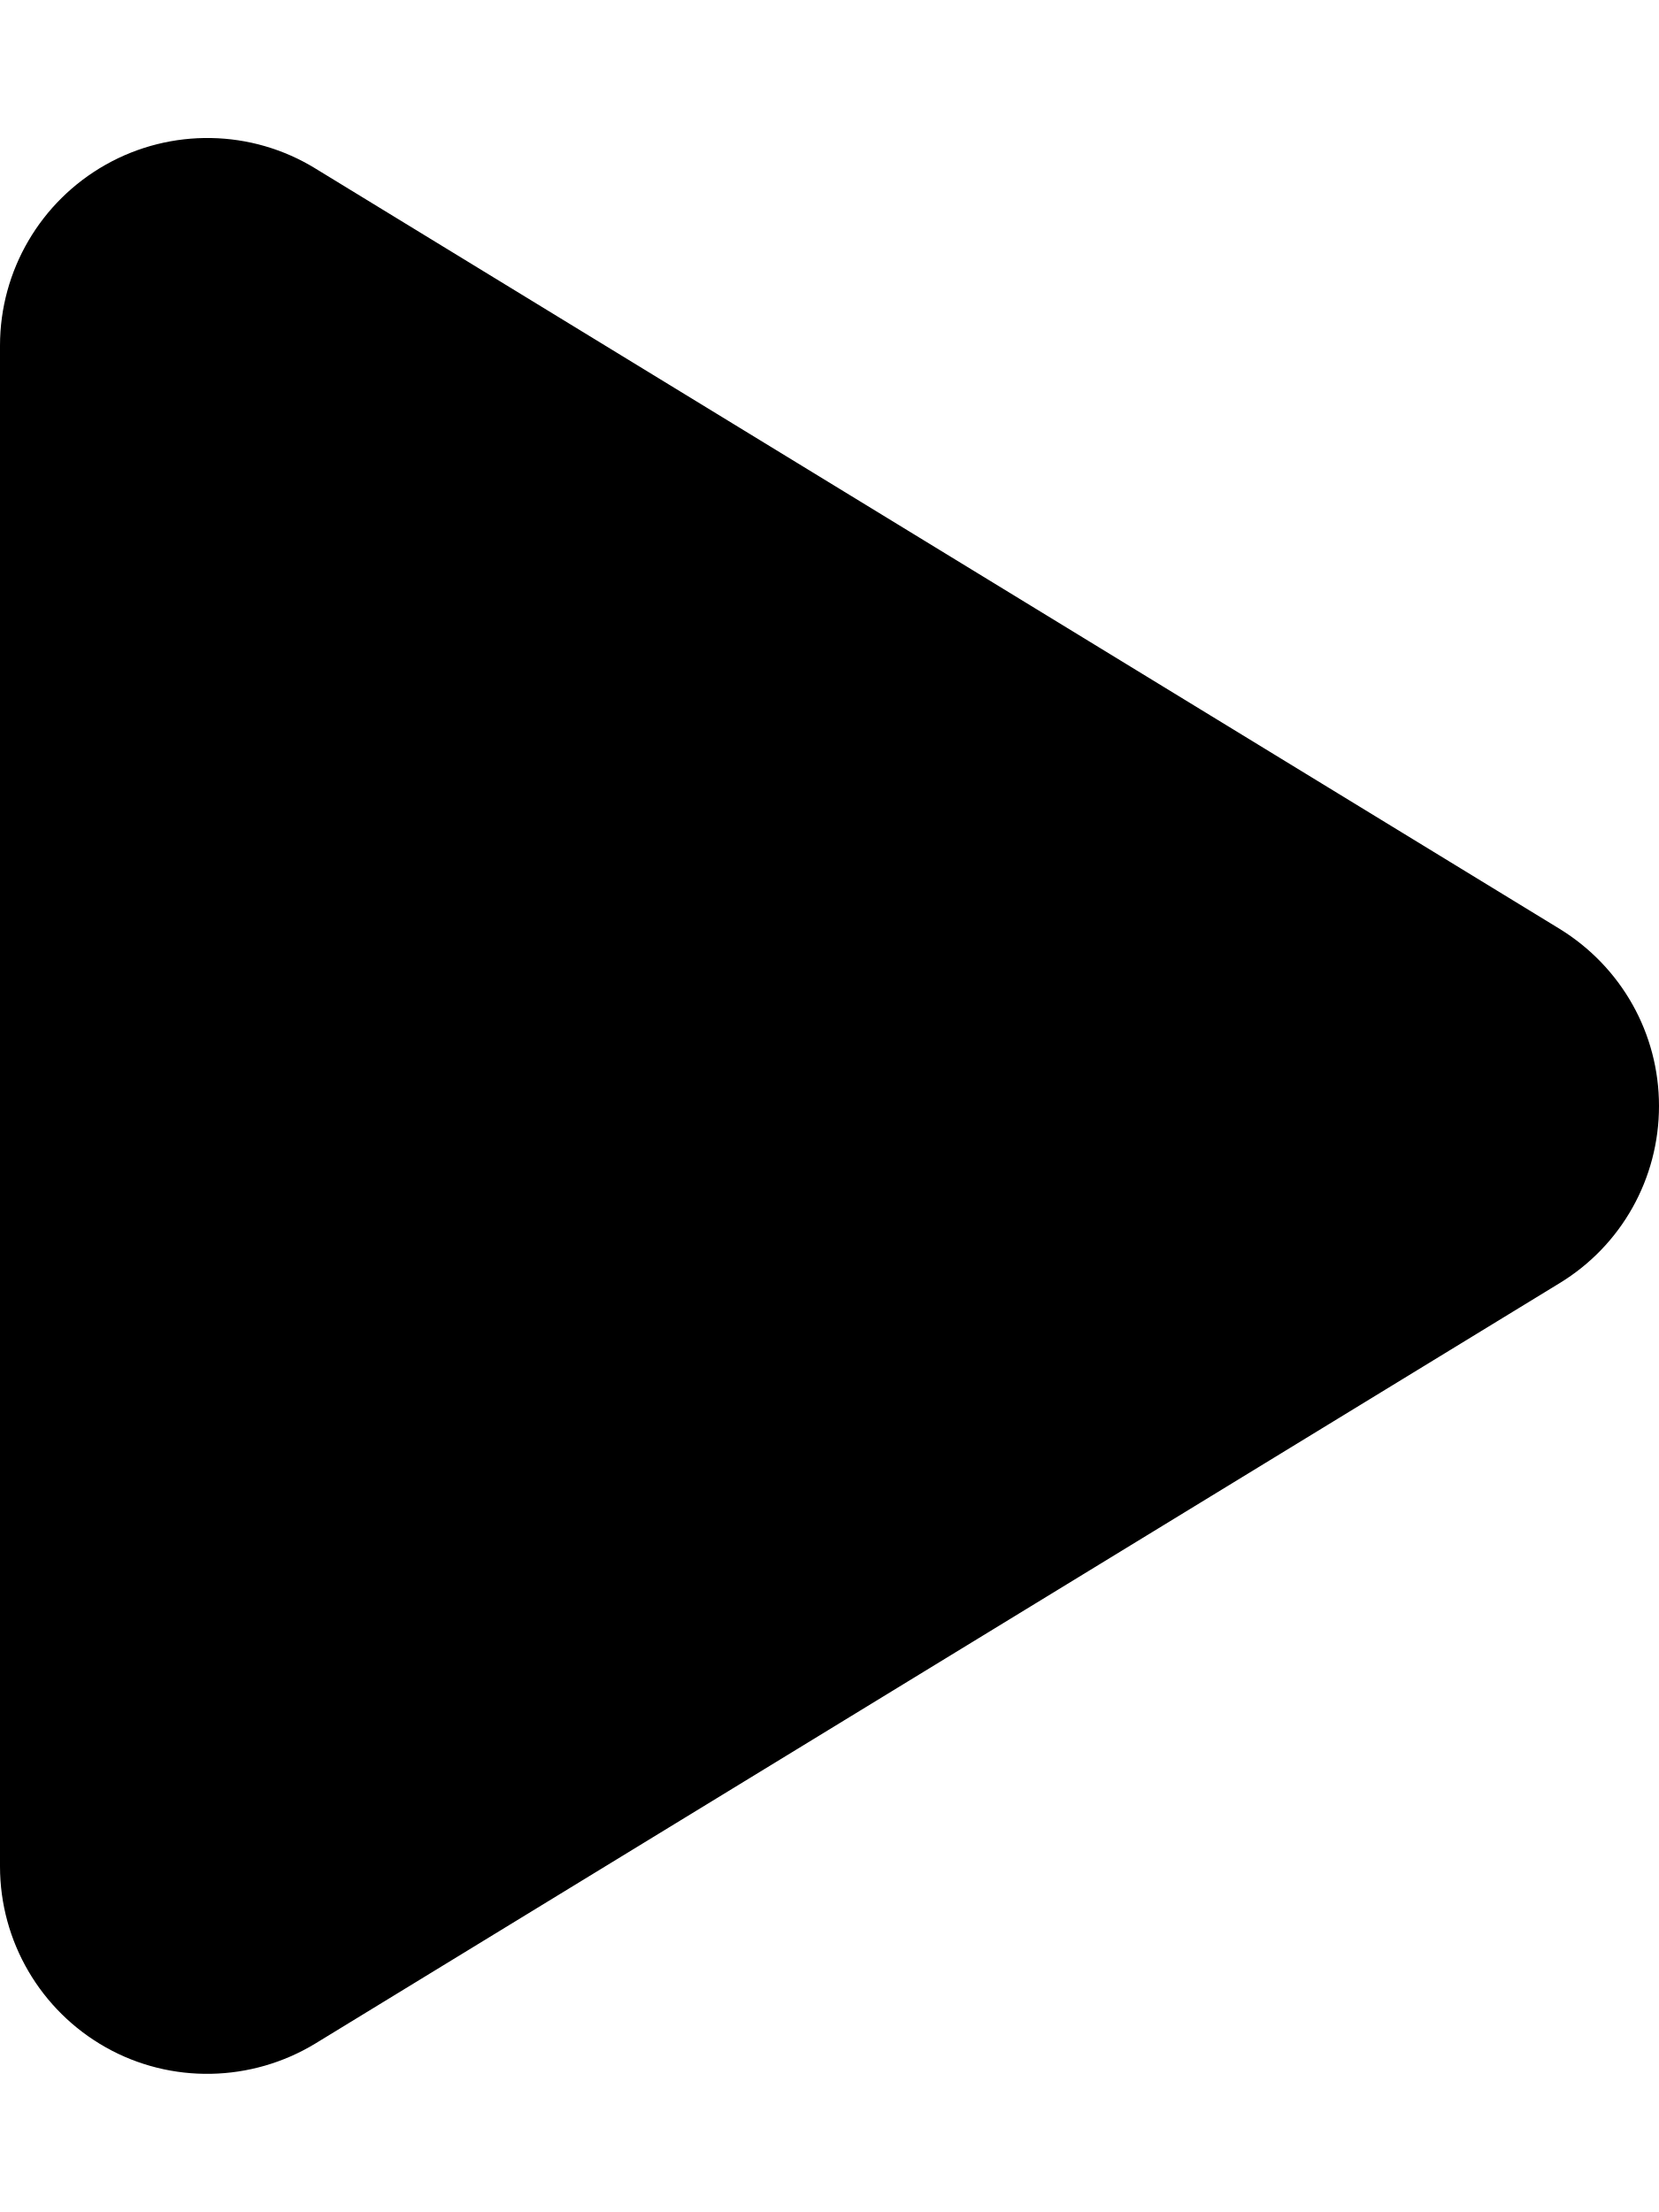
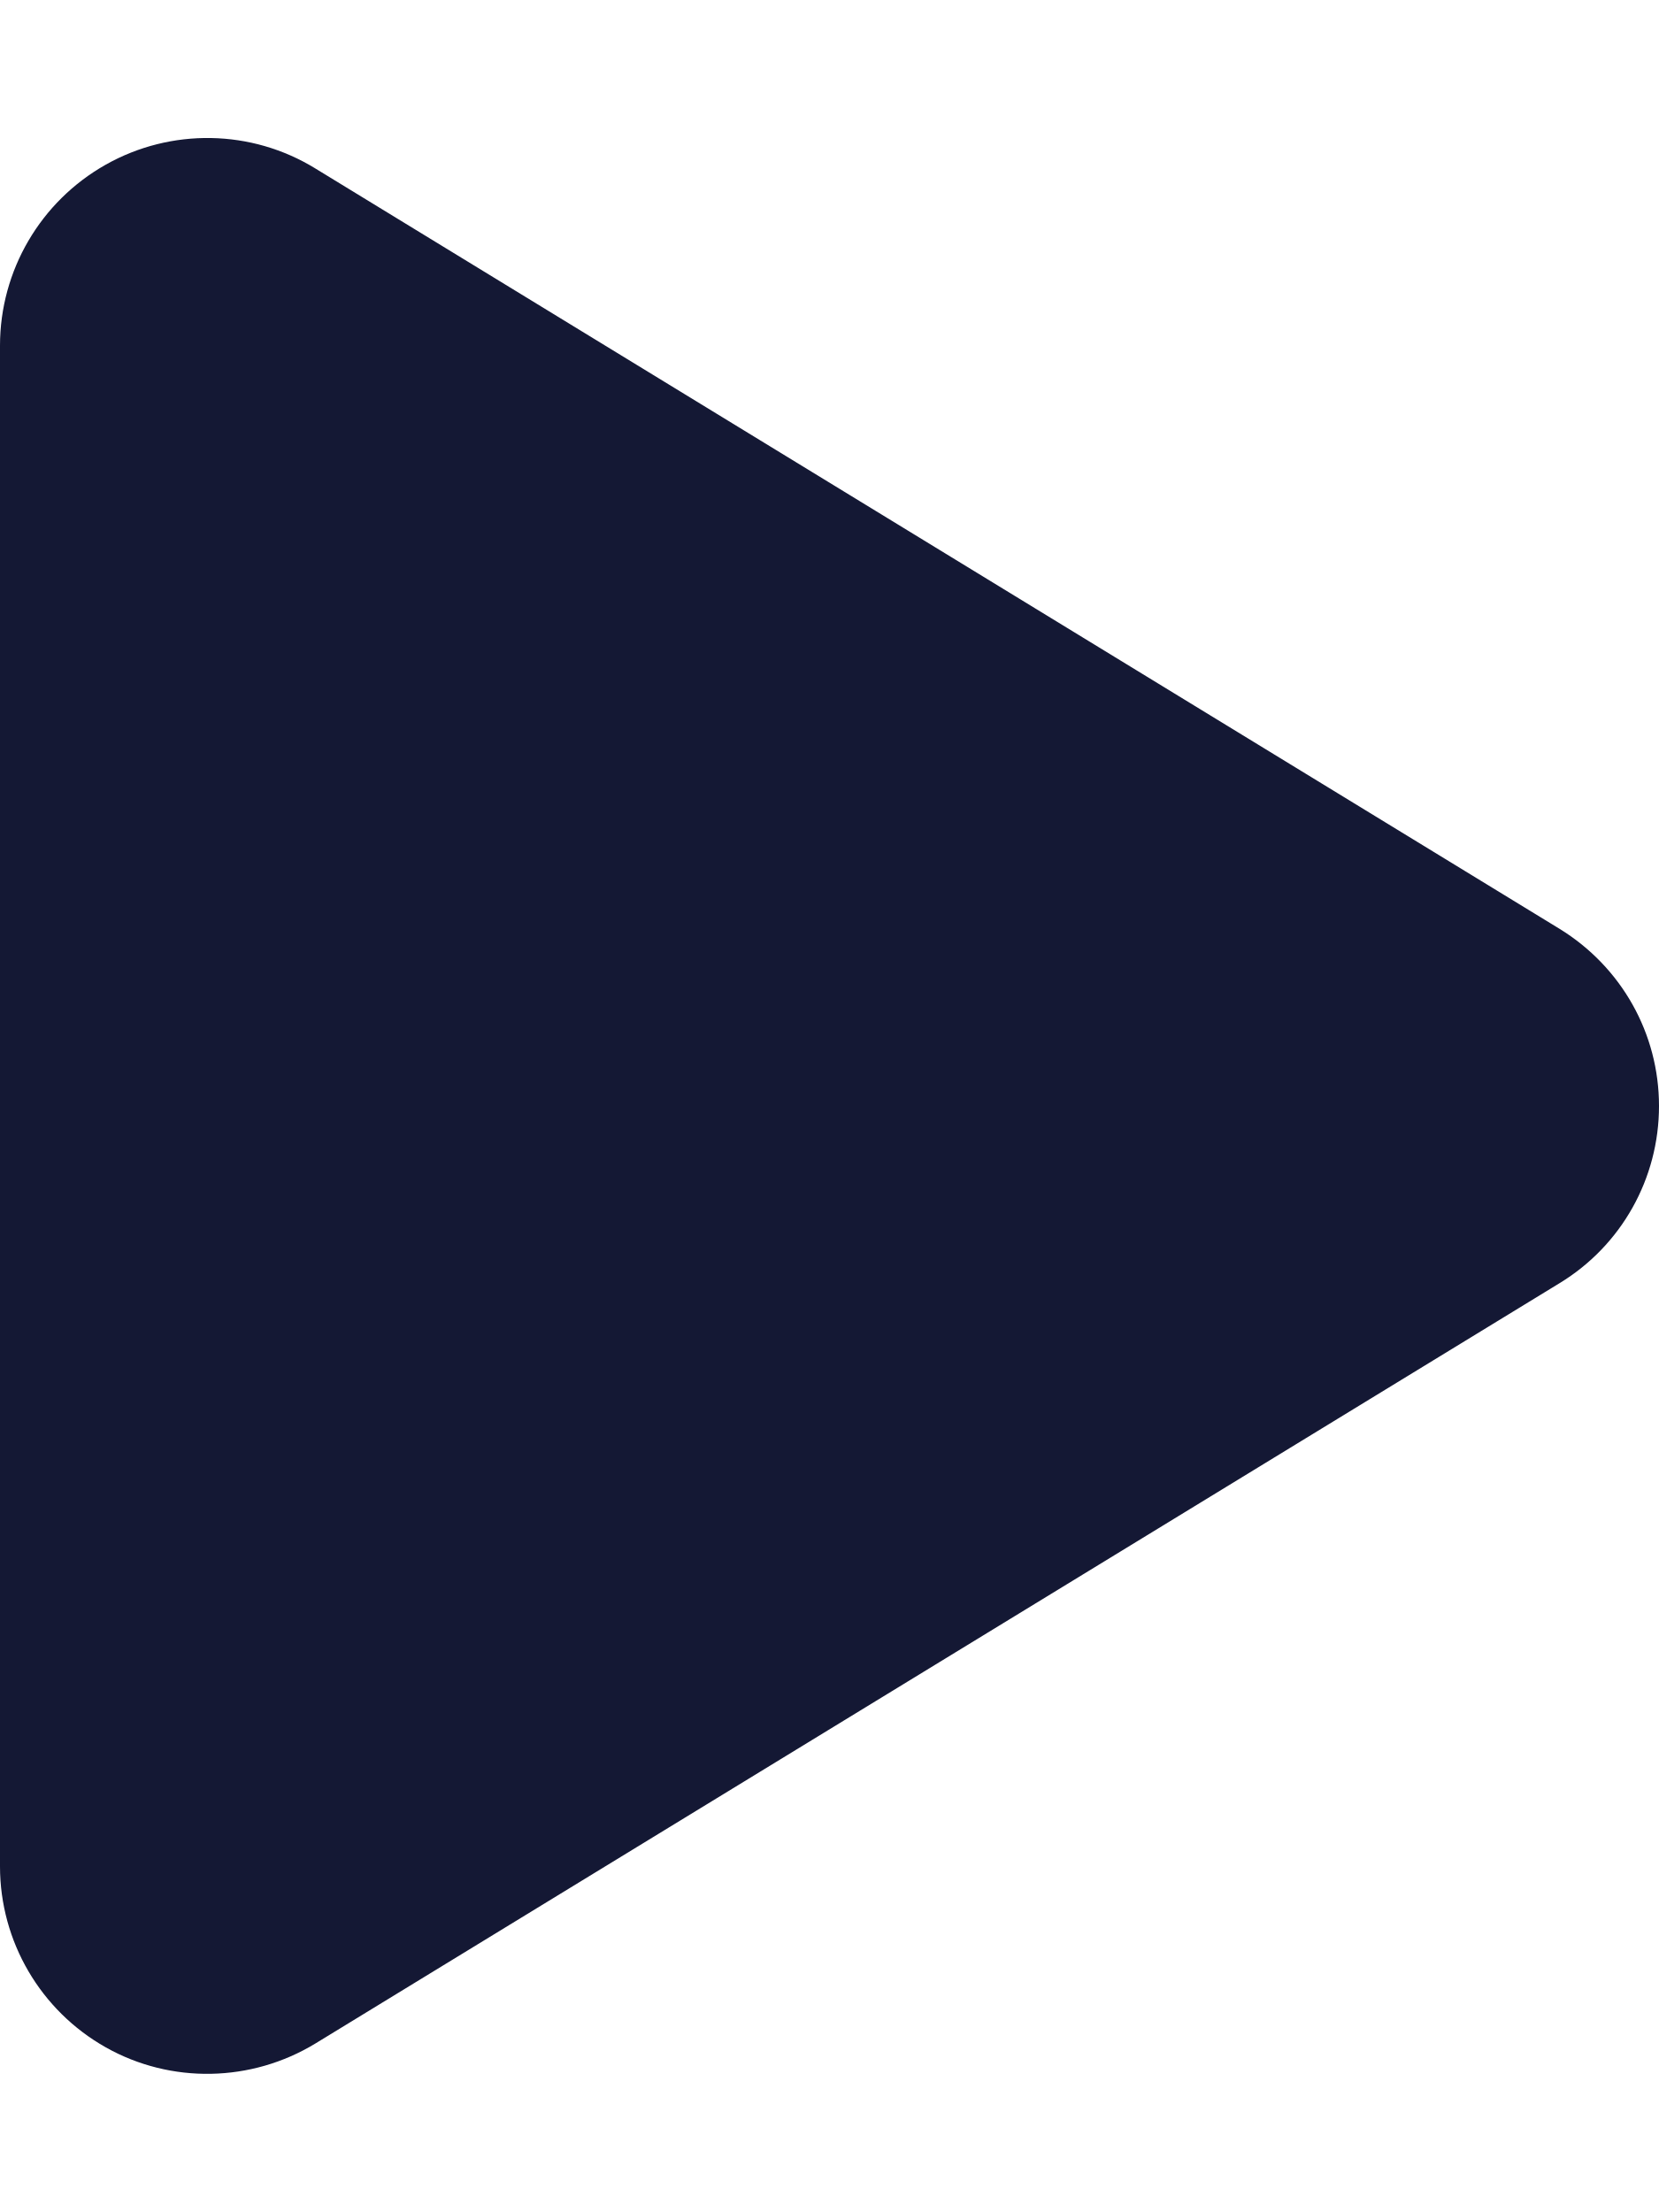
<svg xmlns="http://www.w3.org/2000/svg" viewBox="0 0 384 512">
-   <path d="M73 39c-14.8-9.1-33.4-9.4-48.5-.9S0 62.6 0 80V432c0 17.4 9.4 33.4 24.5 41.9s33.7 8.1 48.5-.9L361 297c14.3-8.7 23-24.2 23-41s-8.7-32.2-23-41L73 39z" fill="black" />
+   <path d="M73 39c-14.8-9.1-33.4-9.4-48.5-.9S0 62.6 0 80V432c0 17.4 9.4 33.4 24.5 41.9s33.7 8.1 48.5-.9L361 297c14.3-8.7 23-24.2 23-41s-8.7-32.2-23-41L73 39z" fill="#141834" />
</svg>
